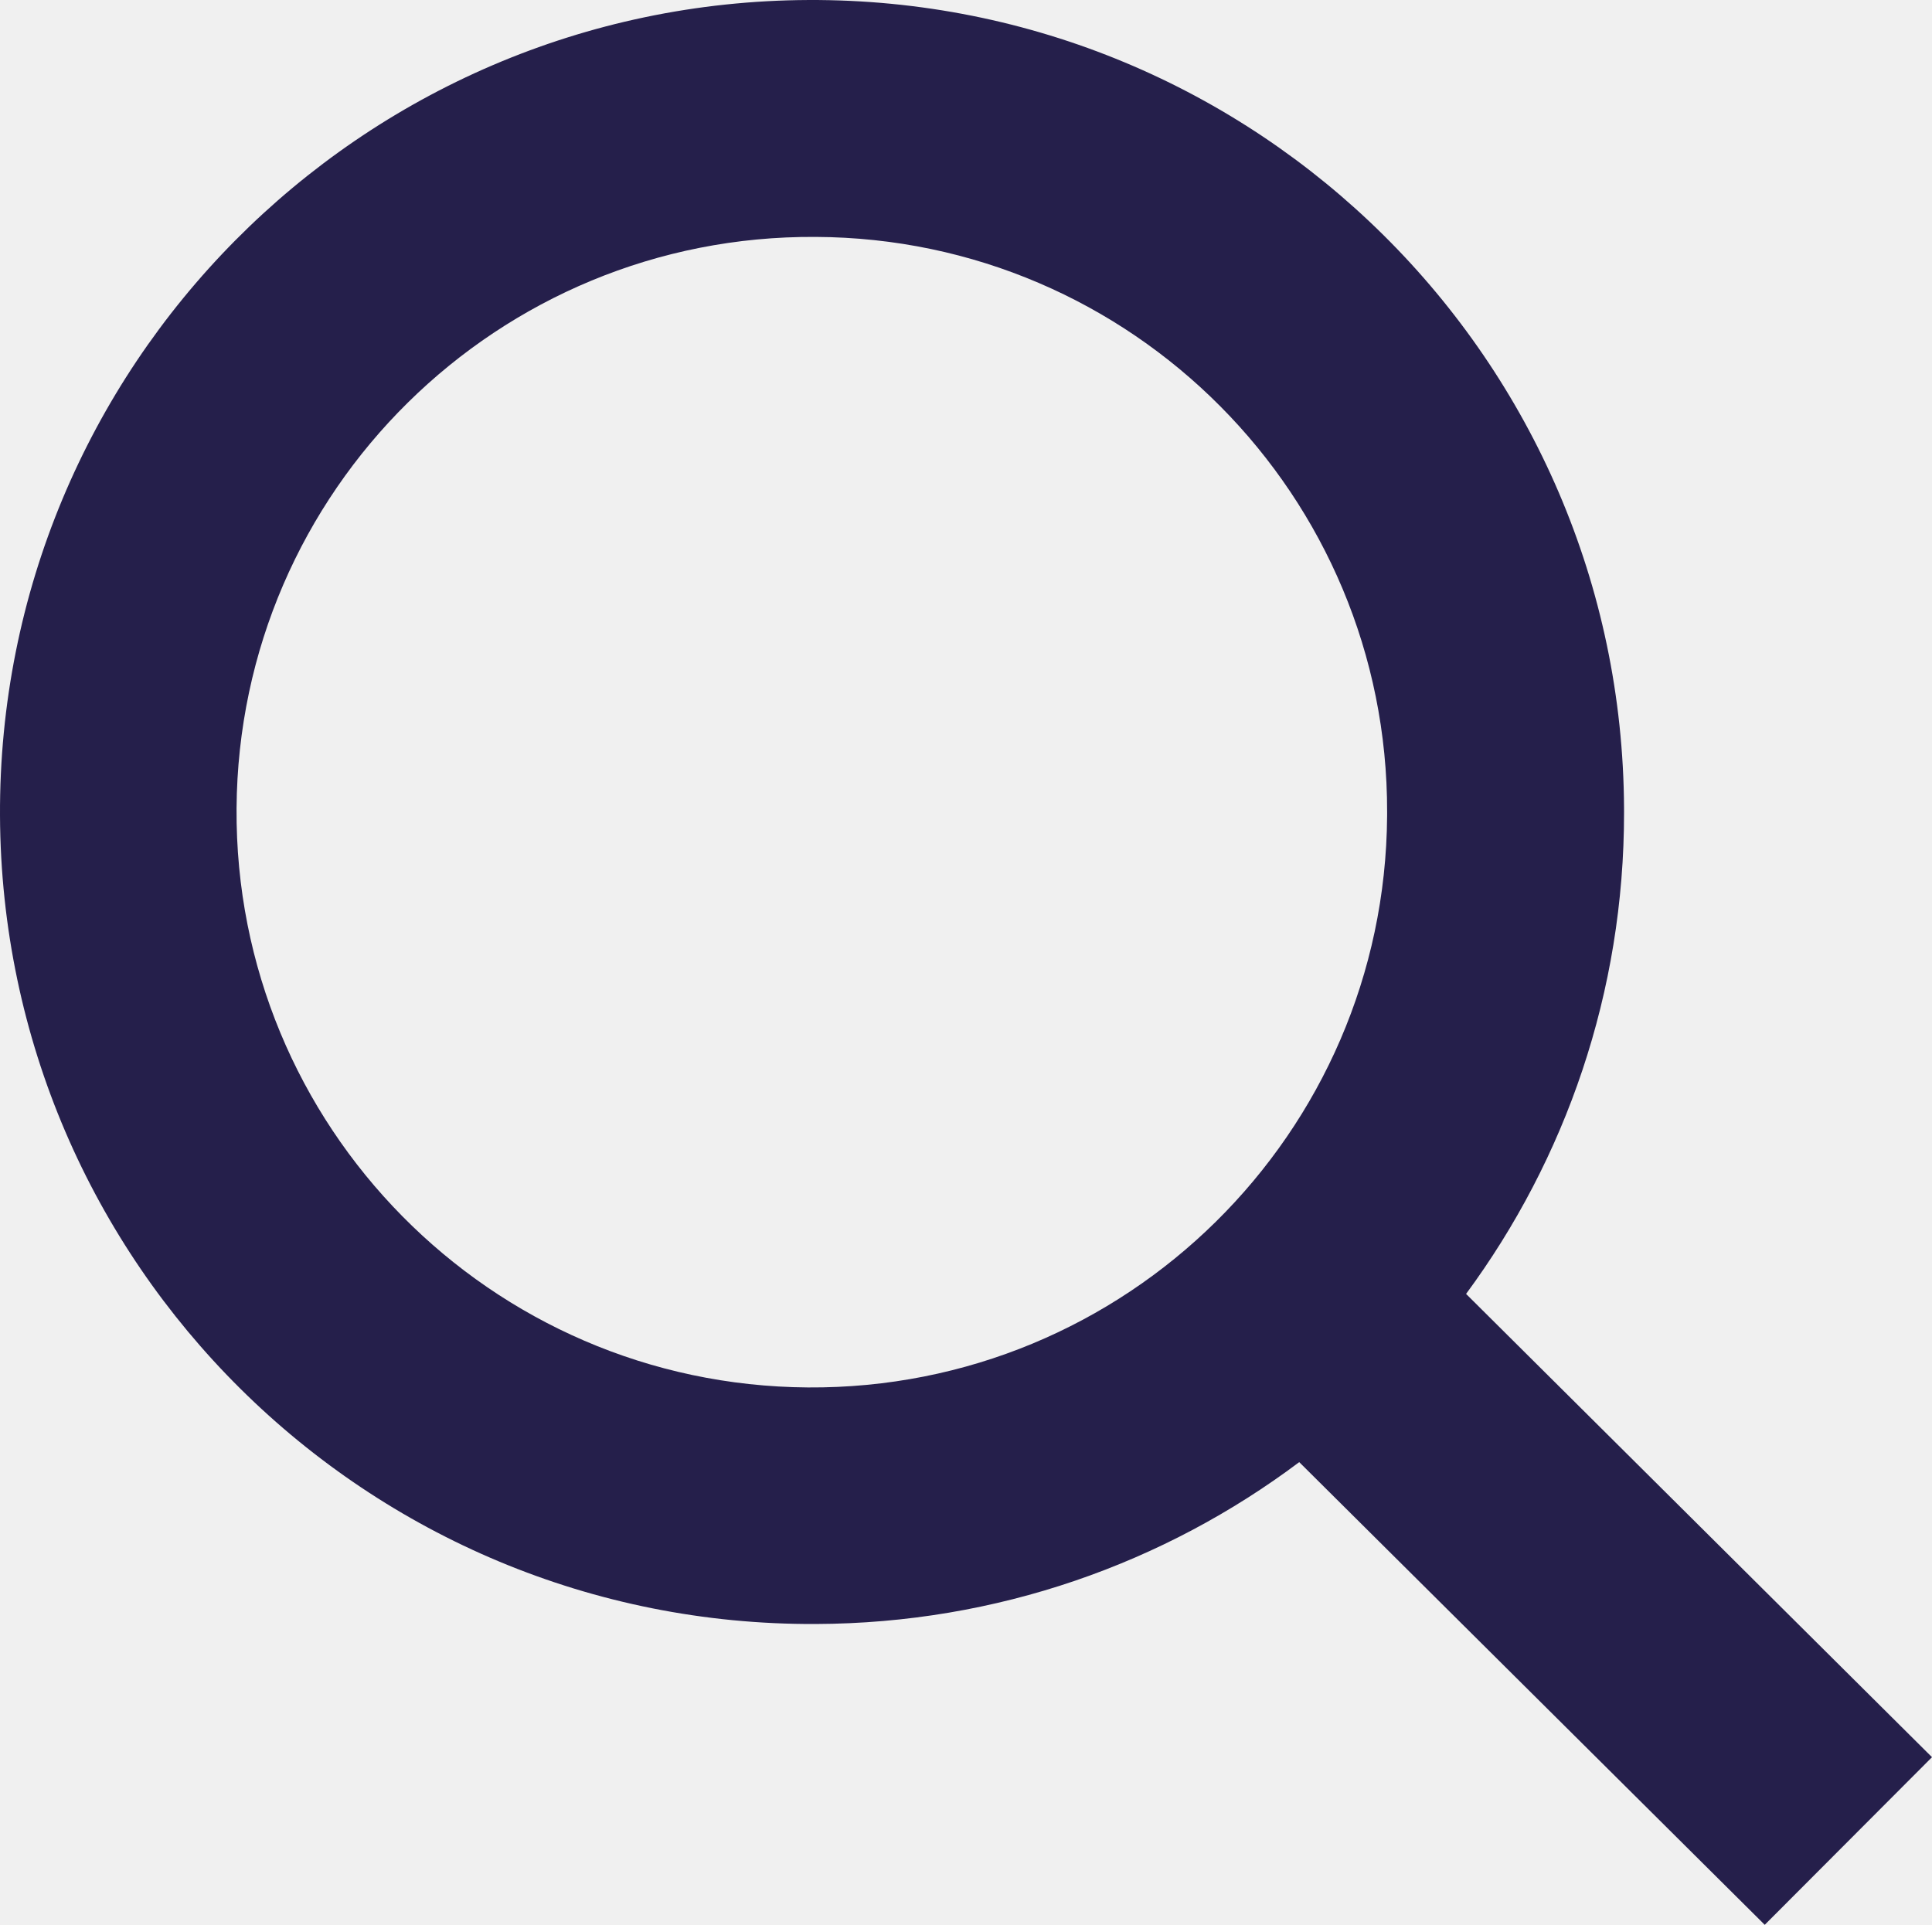
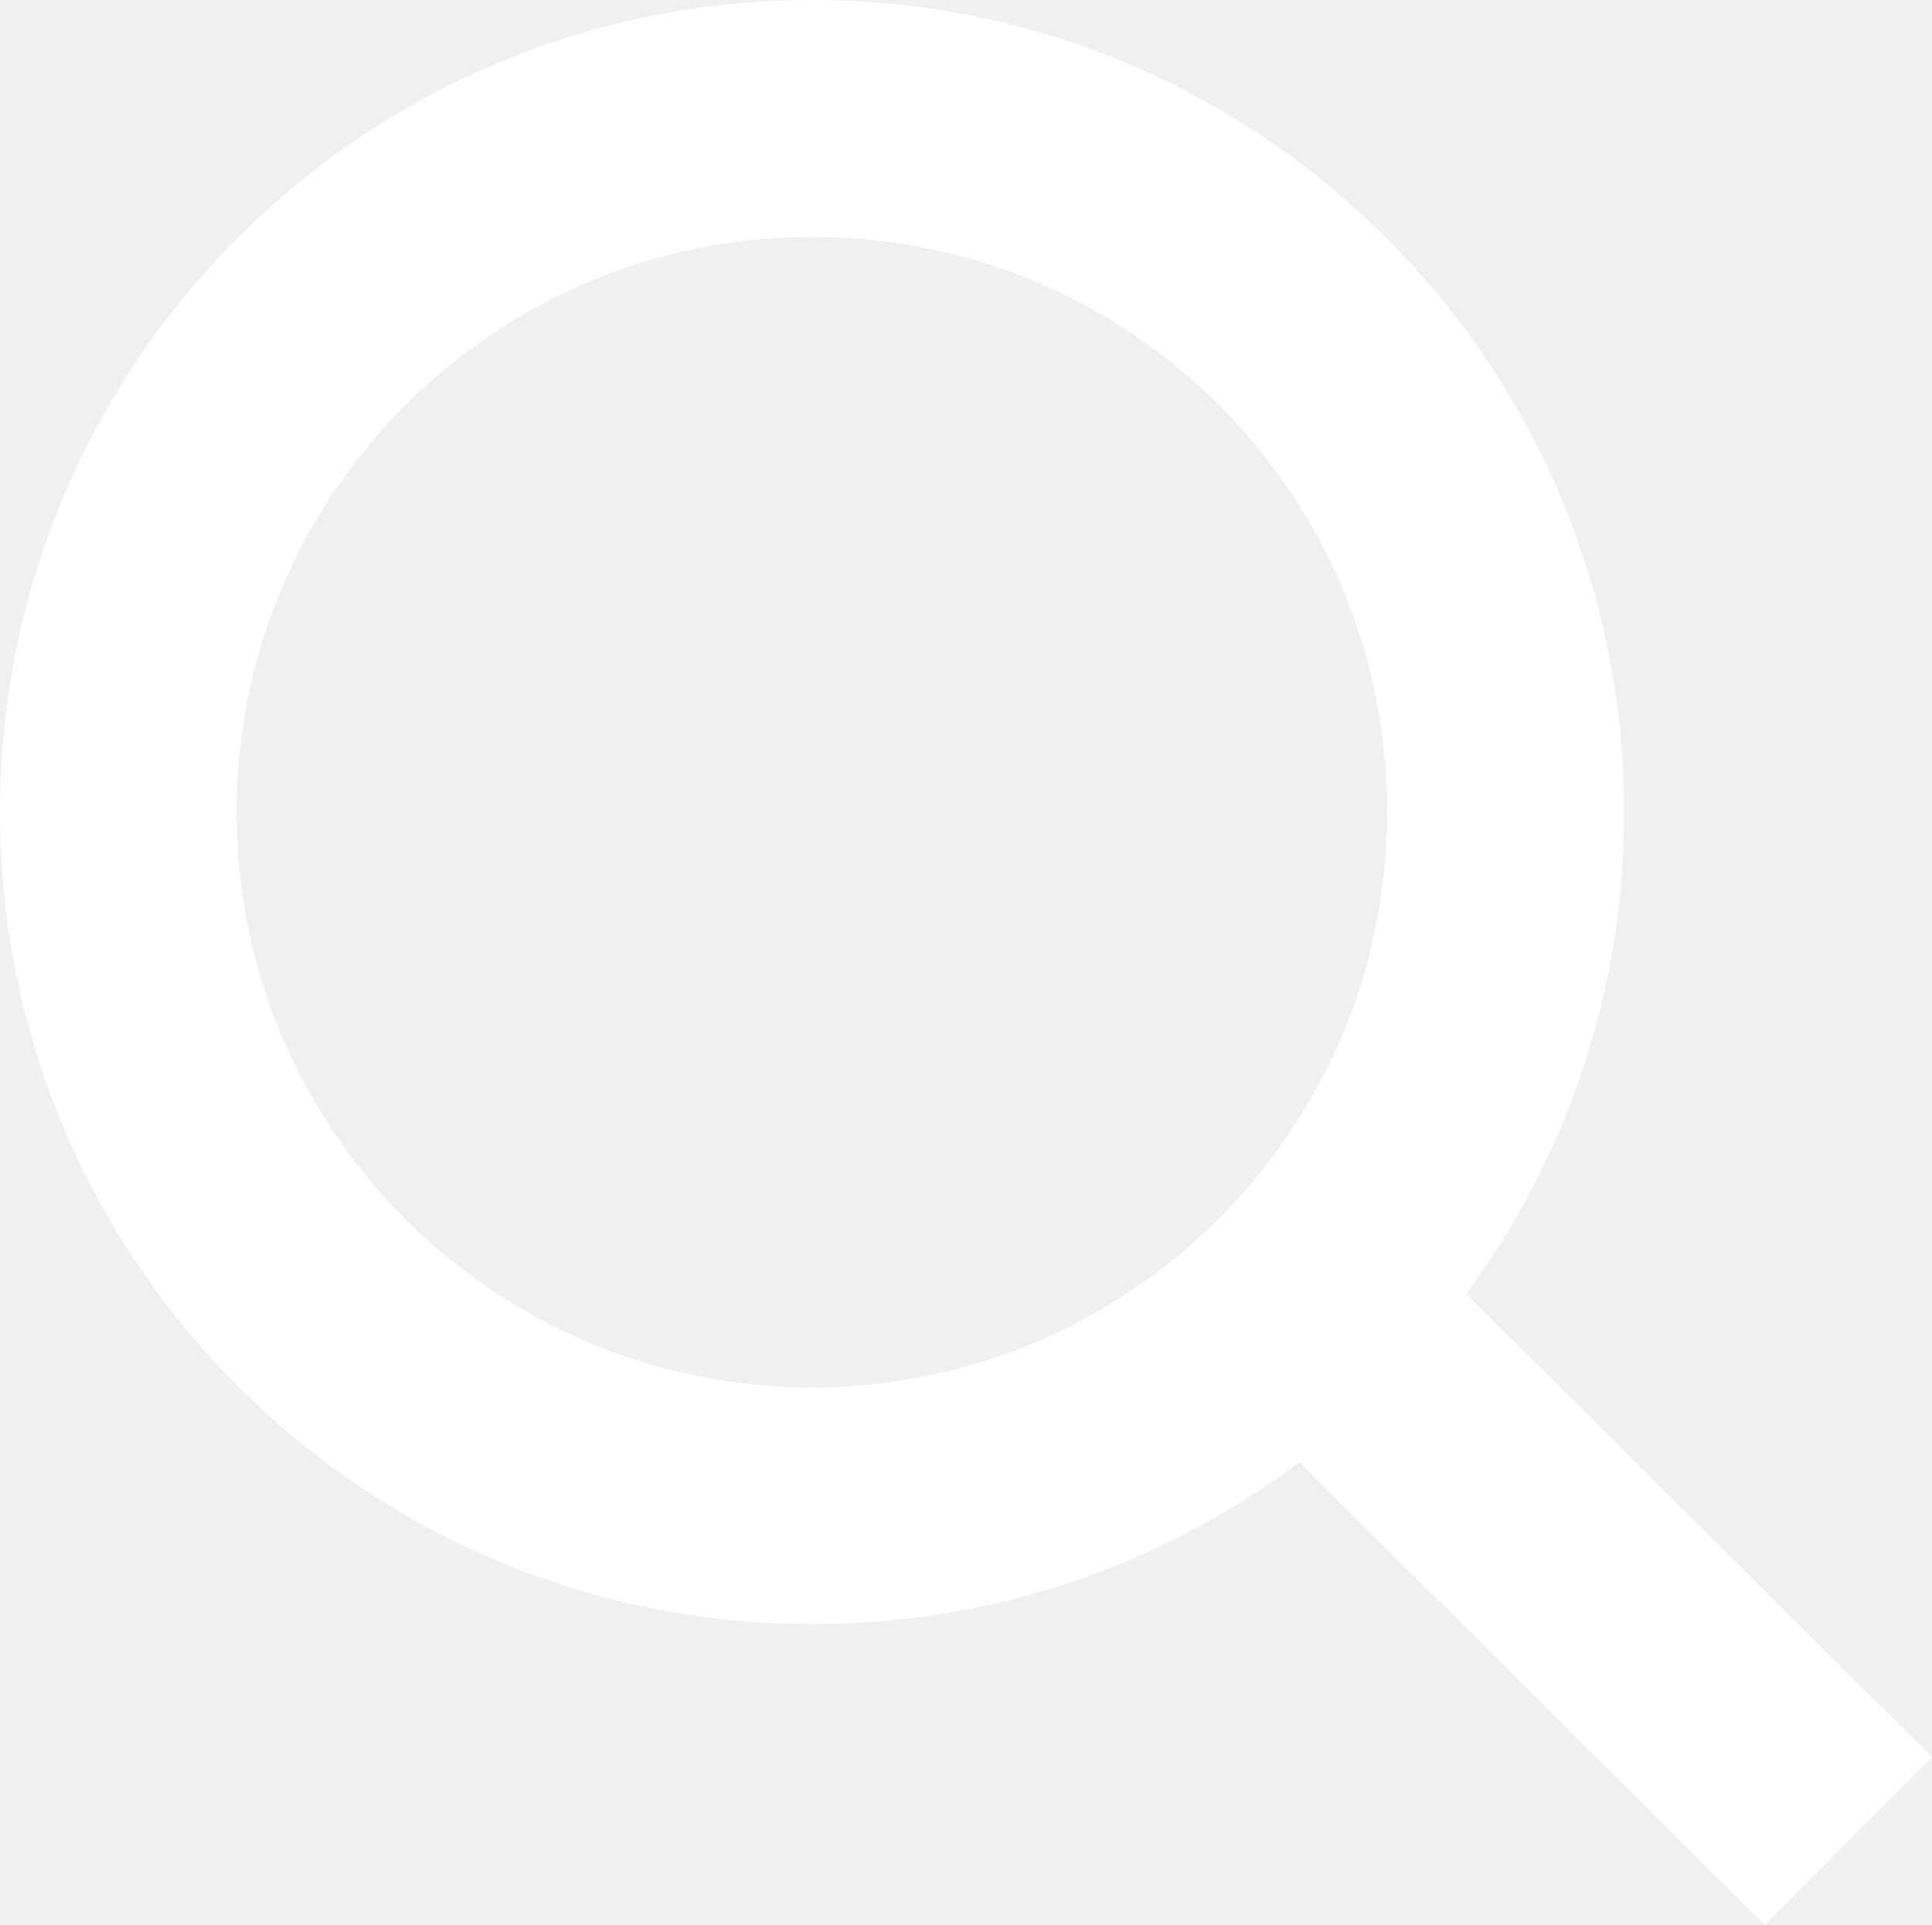
<svg xmlns="http://www.w3.org/2000/svg" version="1.1" id="Layer_1" x="0px" y="0px" width="478.034px" height="476.269px" viewBox="181.023 -0.045 478.034 476.269" enable-background="new 181.023 -0.045 478.034 476.269" xml:space="preserve">
-   <path fill="#251f4b" d="M659.057,434.745L543.774,320.114c24.602-33.351,39.13-74.579,39.087-119.194c0-0.316,0-0.633-0.002-0.95  C582.359,89.006,492-0.543,381.036-0.043c-110.964,0.499-200.511,90.857-200.012,201.82c0.5,110.965,90.858,200.513,201.822,200.013  c44.891-0.148,86.295-15.028,119.646-40.052l115.181,114.485L659.057,434.745z M380.942,343.257  c-78.611-0.526-141.913-64.681-141.388-143.293c0.526-78.612,64.681-141.914,143.293-141.388  c78.317,0.341,141.575,64.023,141.391,142.343c0,0.315-0.001,0.633-0.003,0.949C523.707,280.48,459.554,343.782,380.942,343.257z" />
+   <path fill="#fff" d="M659.057,434.745L543.774,320.114c24.602-33.351,39.13-74.579,39.087-119.194c0-0.316,0-0.633-0.002-0.95  C582.359,89.006,492-0.543,381.036-0.043c-110.964,0.499-200.511,90.857-200.012,201.82c0.5,110.965,90.858,200.513,201.822,200.013  c44.891-0.148,86.295-15.028,119.646-40.052l115.181,114.485L659.057,434.745z M380.942,343.257  c-78.611-0.526-141.913-64.681-141.388-143.293c0.526-78.612,64.681-141.914,143.293-141.388  c78.317,0.341,141.575,64.023,141.391,142.343c0,0.315-0.001,0.633-0.003,0.949C523.707,280.48,459.554,343.782,380.942,343.257z" />
</svg>
